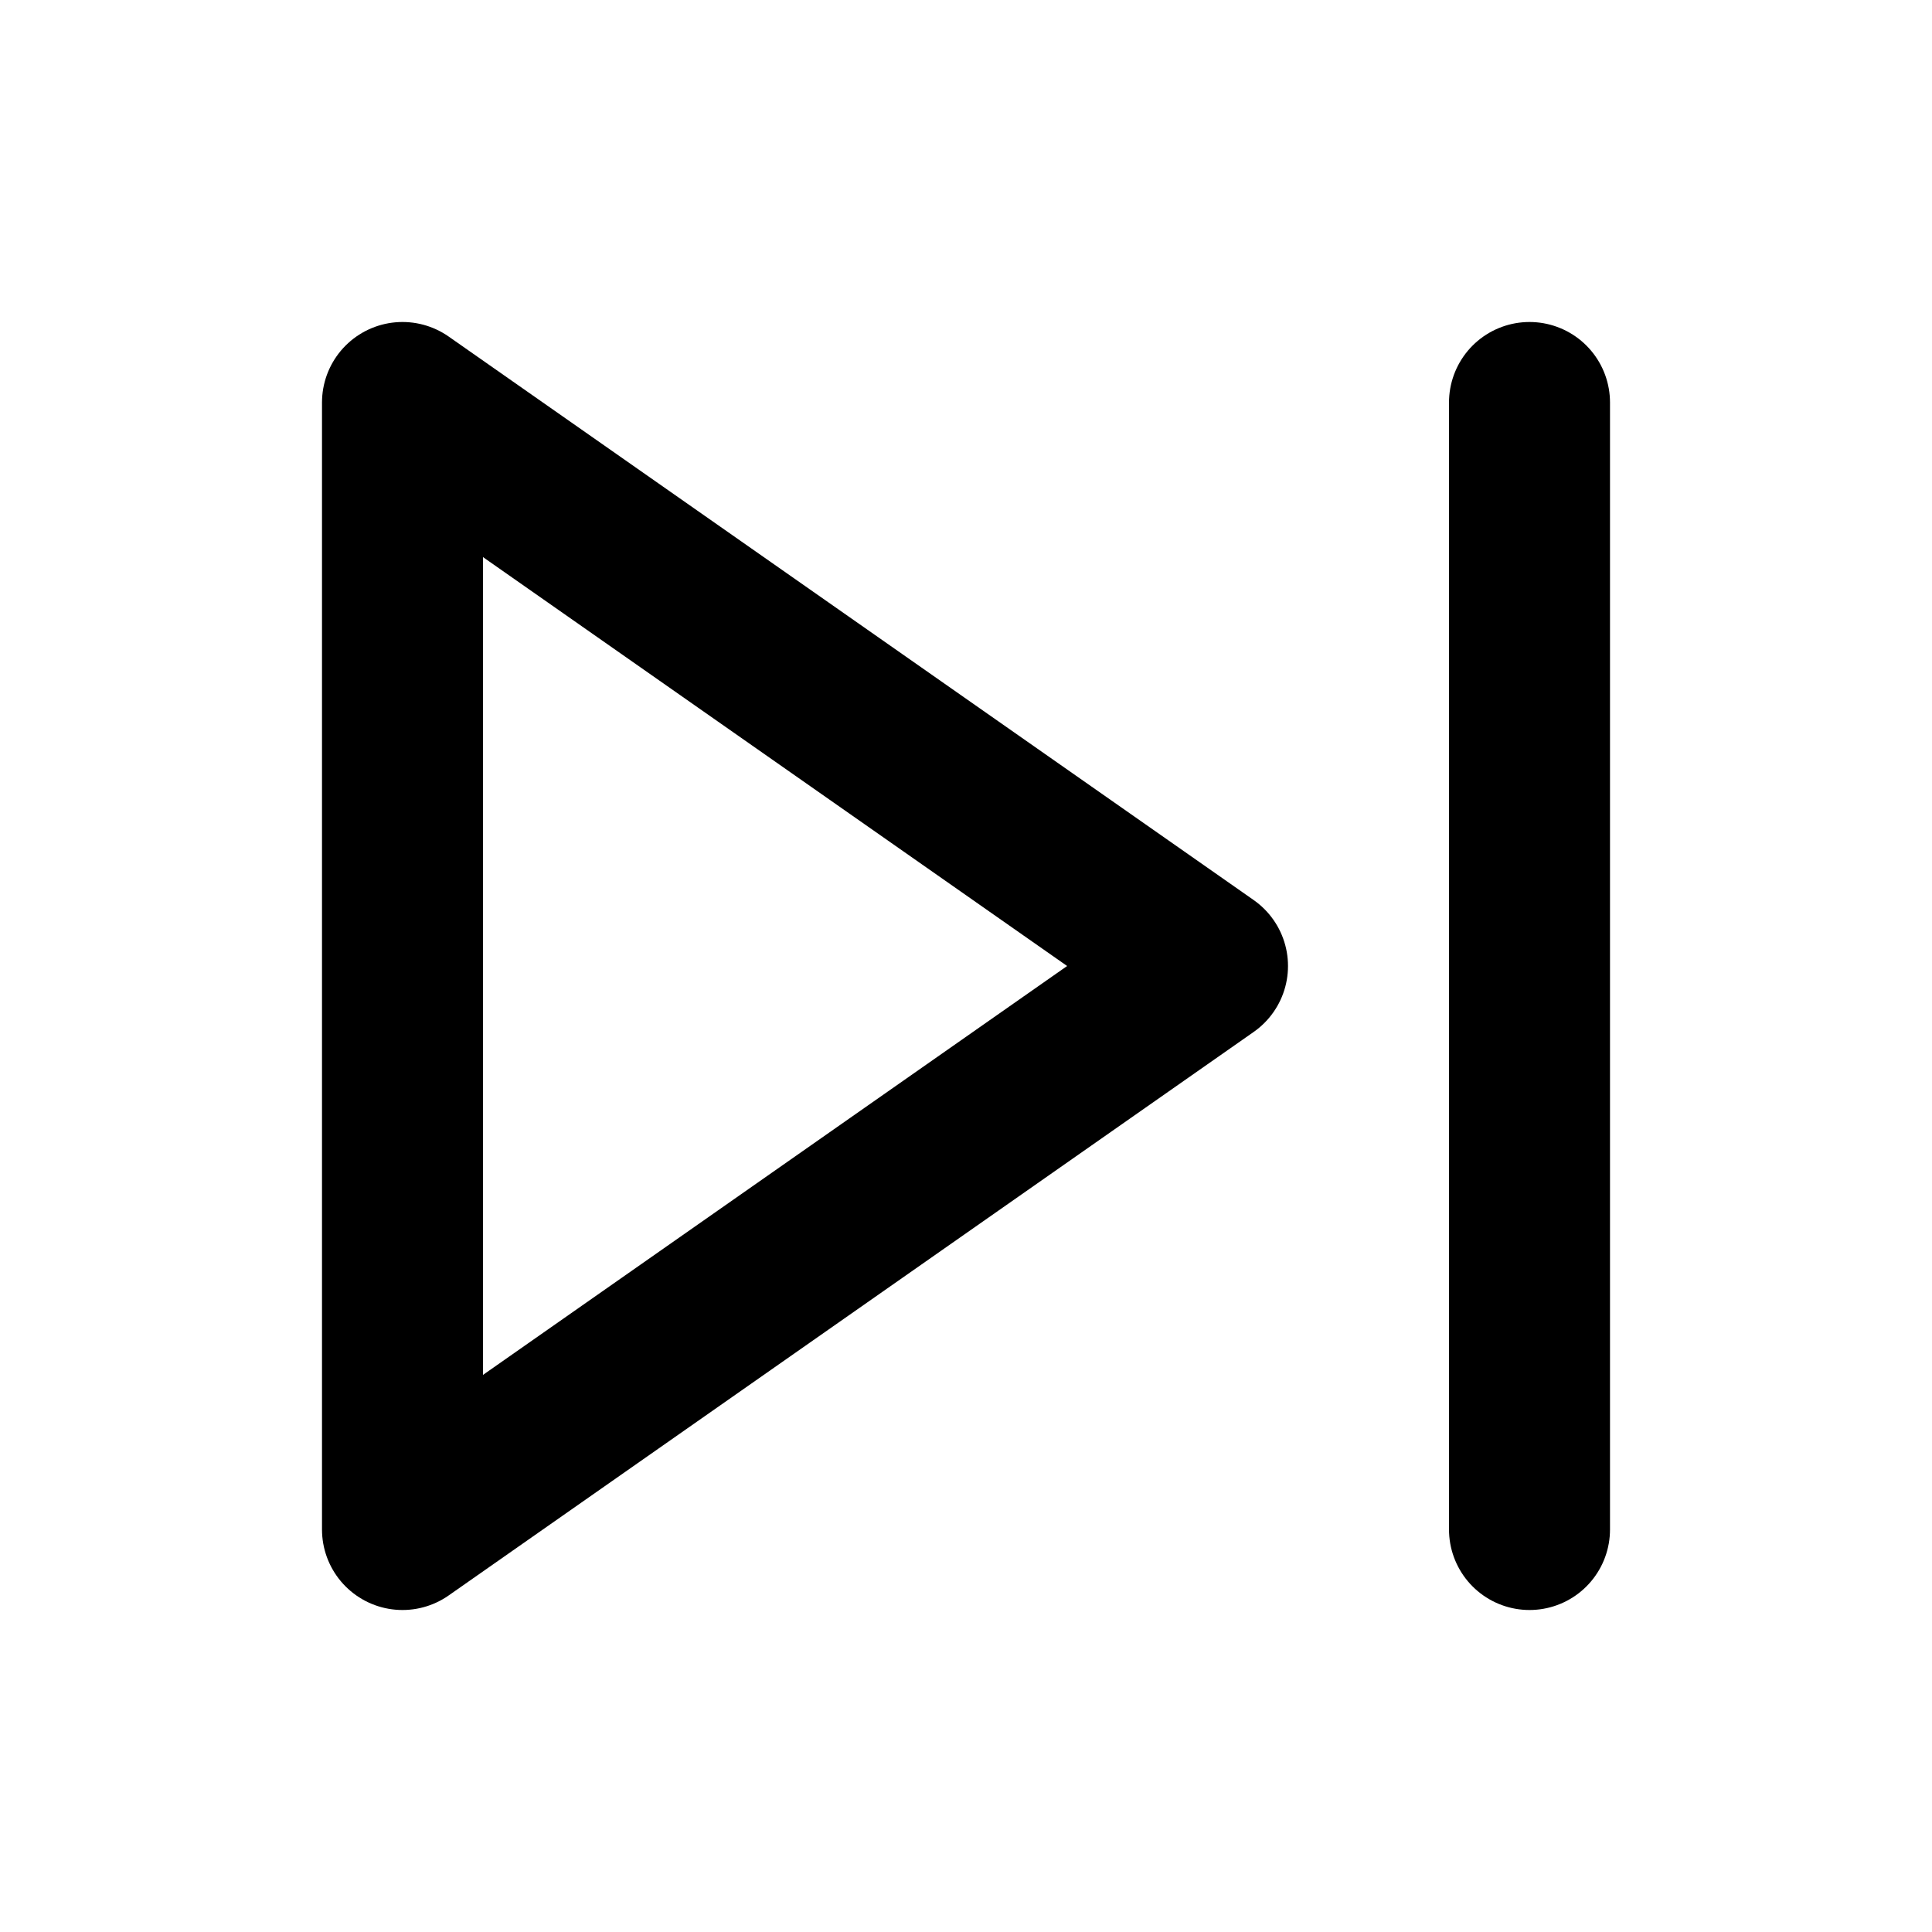
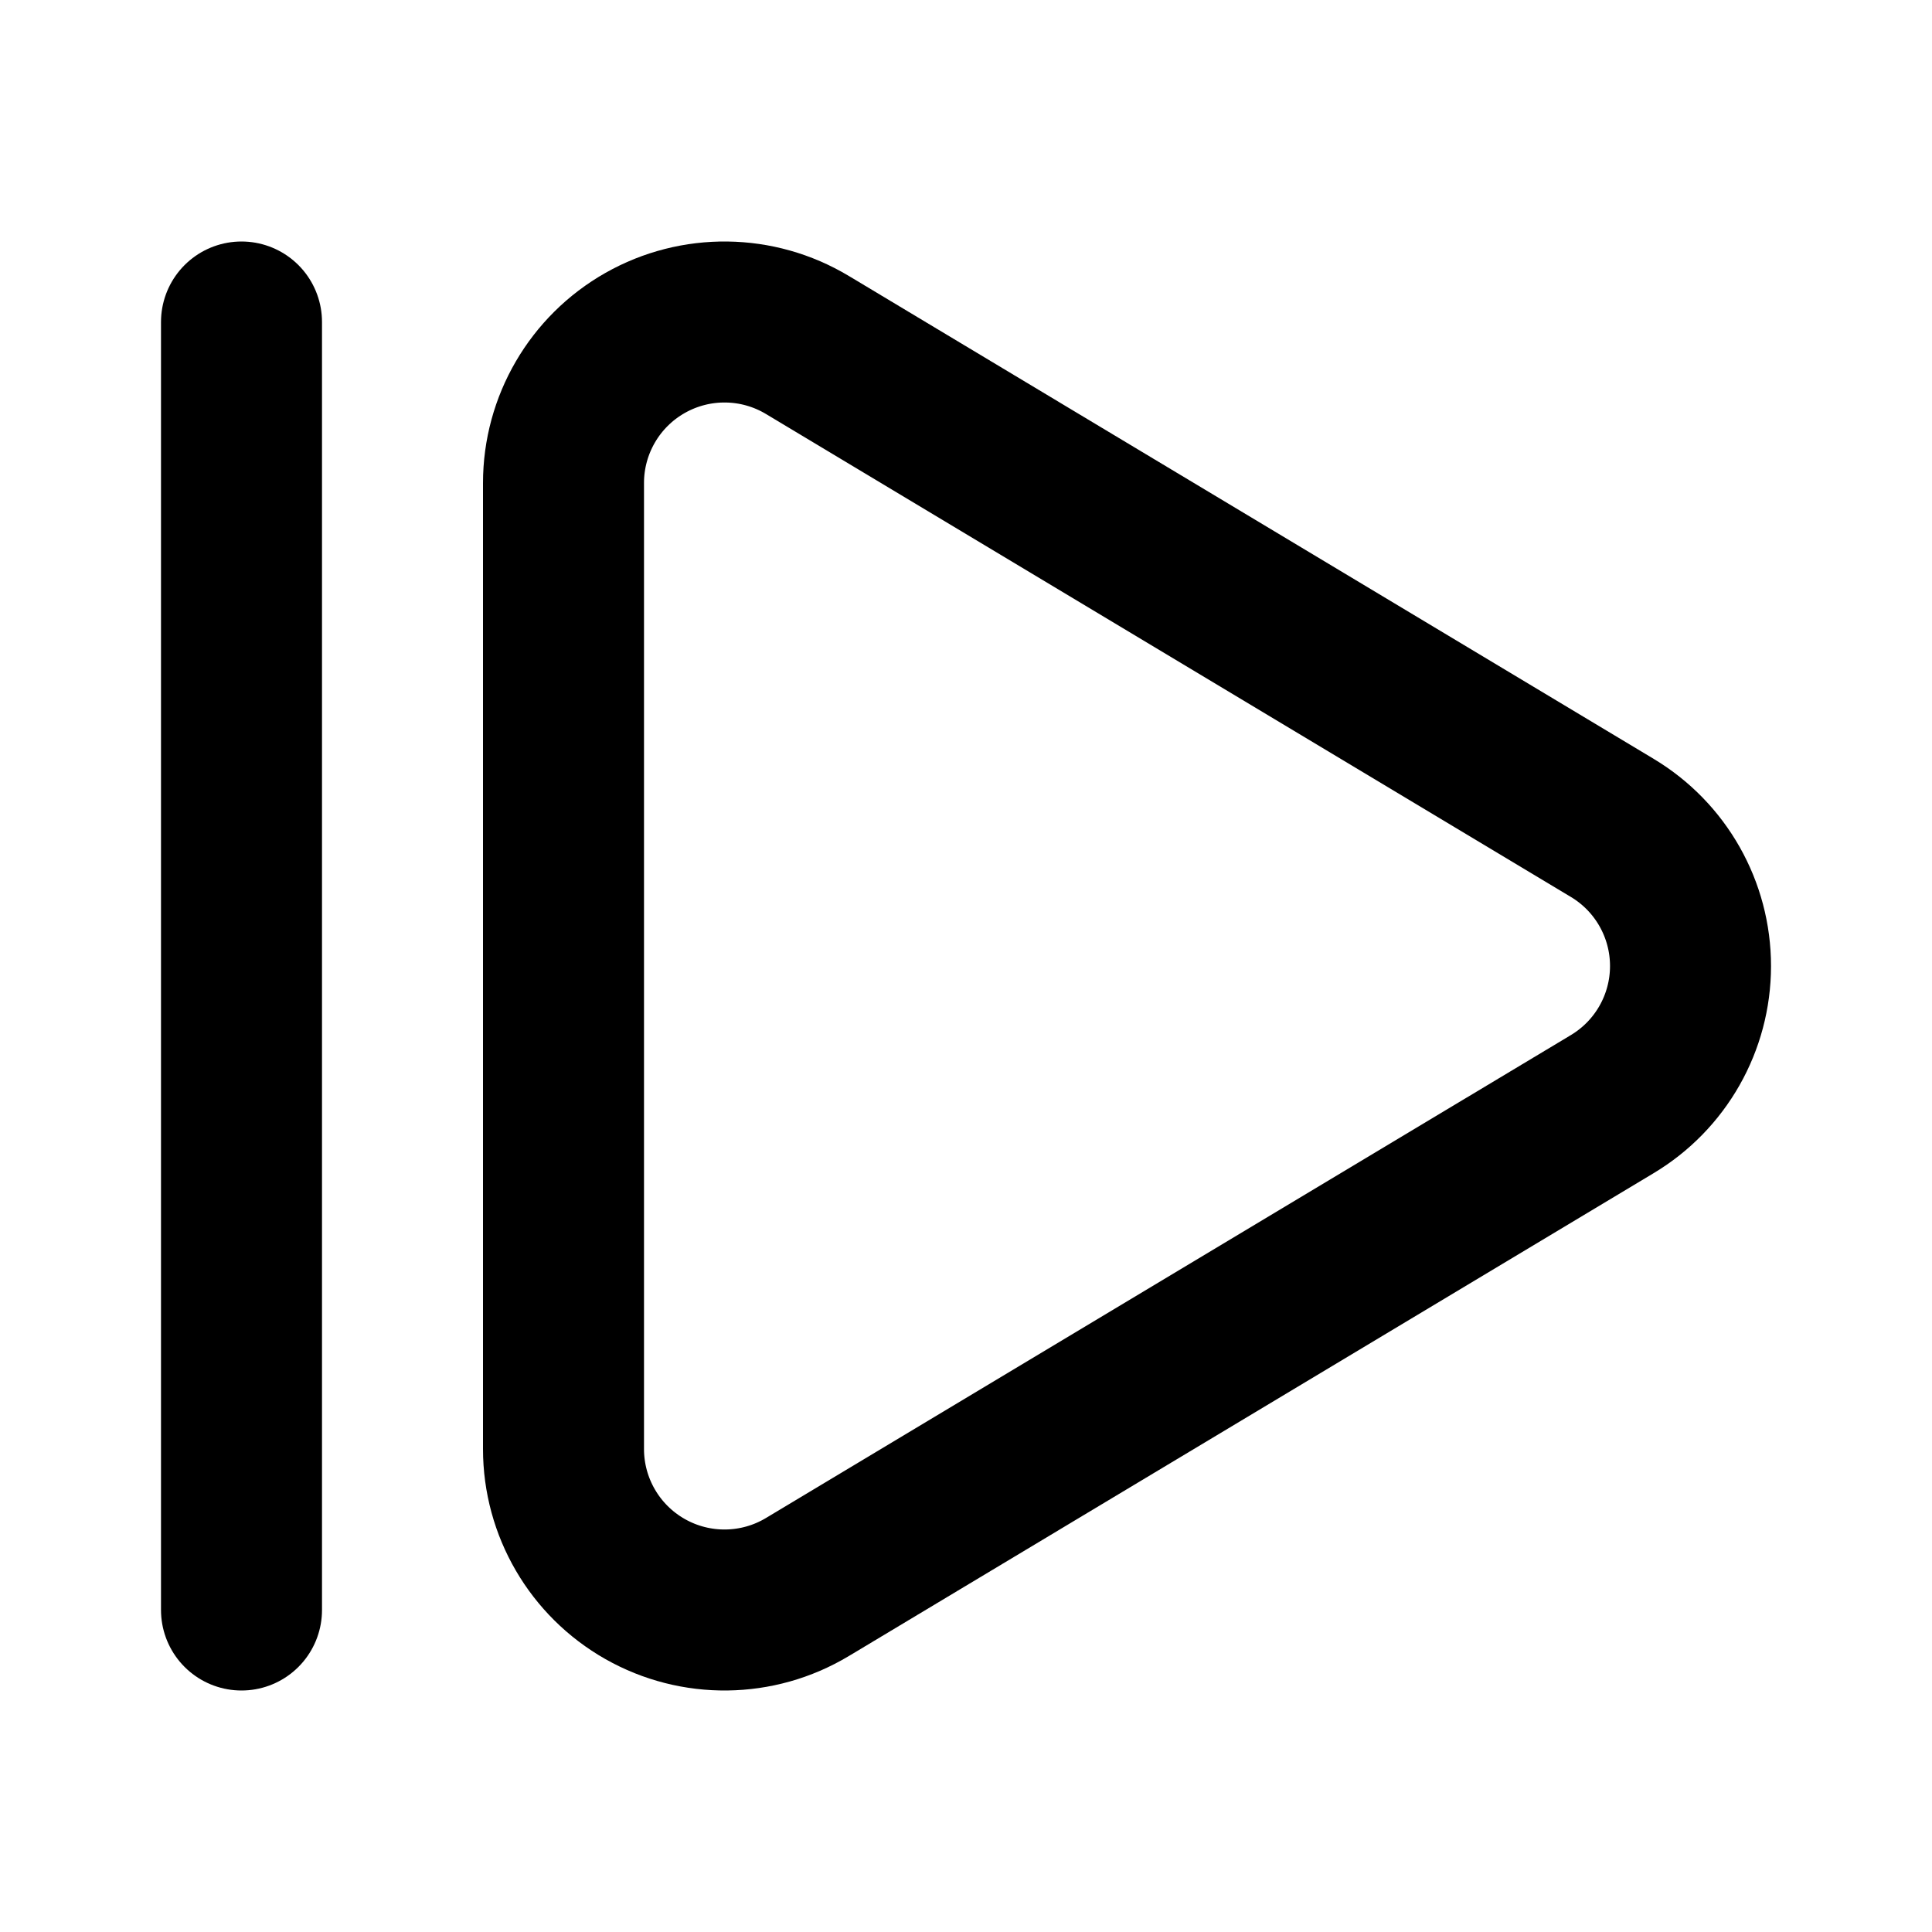
<svg xmlns="http://www.w3.org/2000/svg" width="24" height="24" viewBox="0 0 24 24" fill="none" stroke="#000" stroke-width="2" stroke-linecap="round" stroke-linejoin="round">
-   <polygon points="5 5 15 12 5 19" />
-   <line x1="19" y1="5" x2="19" y2="19" />
+   <path d="M10.029 4.285A2 2 0 0 0 7 6v12a2 2 0 0 0 3.029 1.715l9.997-5.998a2 2 0 0 0 .003-3.432z" />
+   <path d="M3 4v16" />
</svg>
